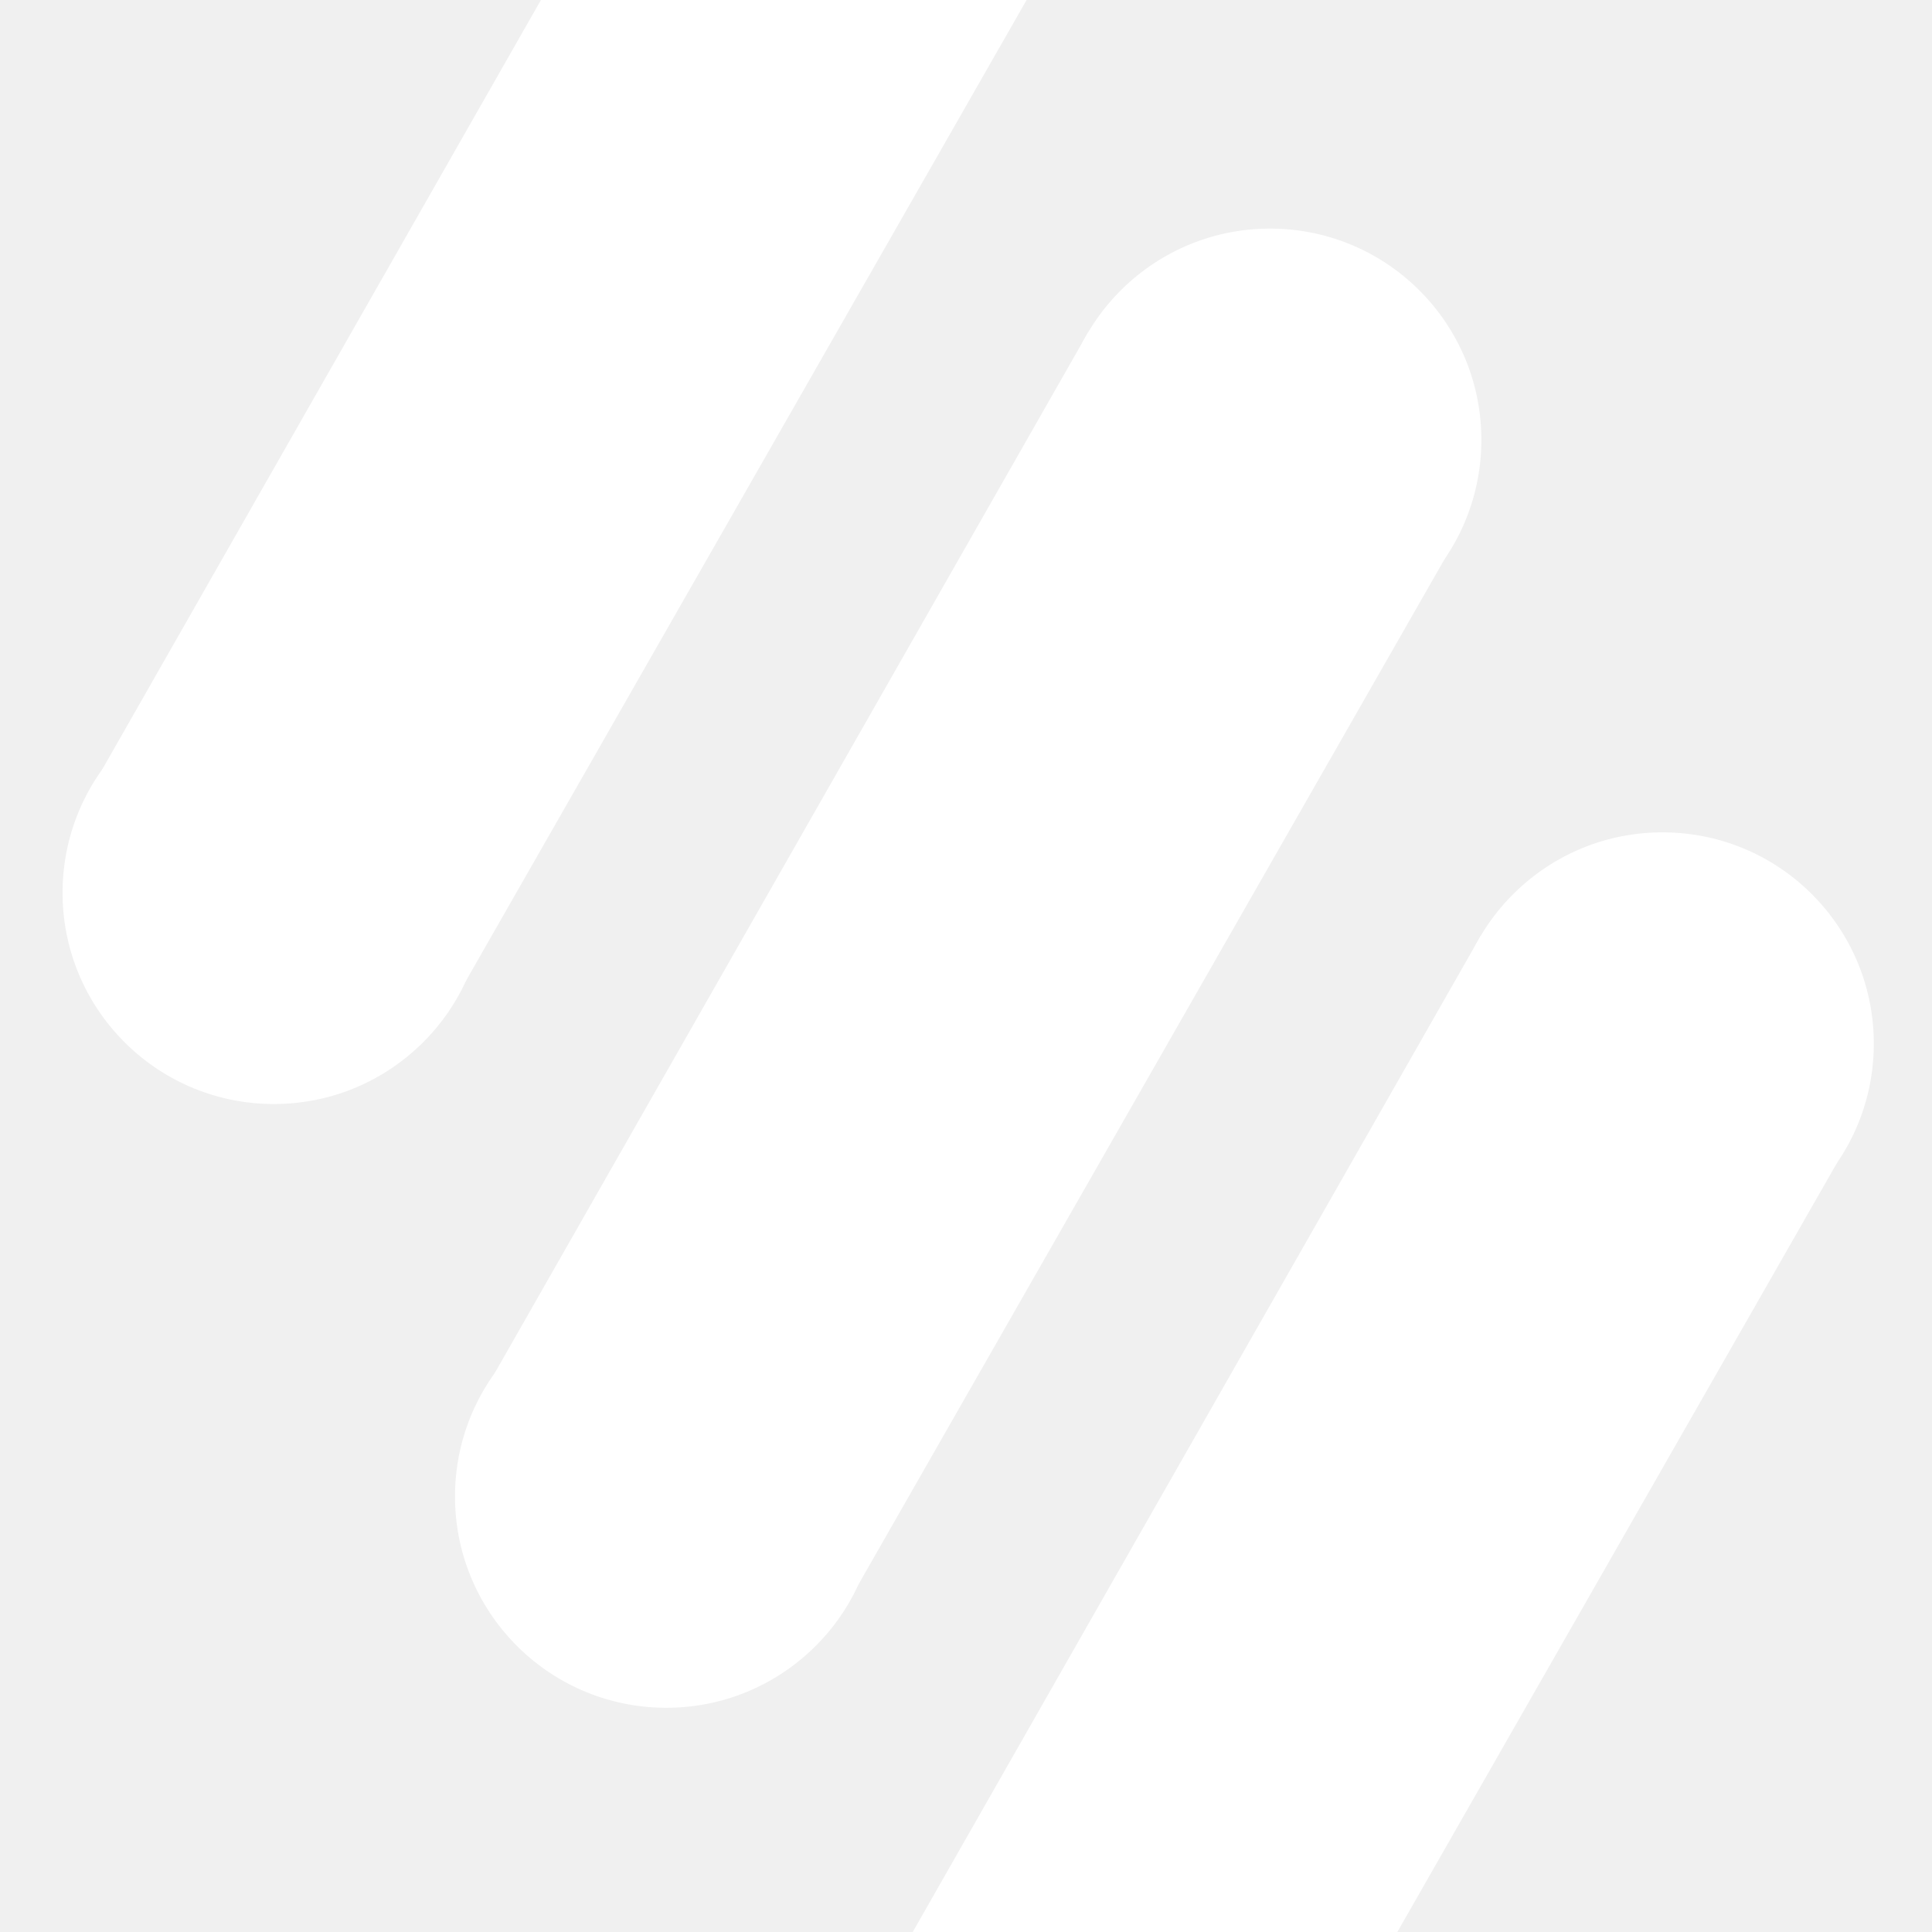
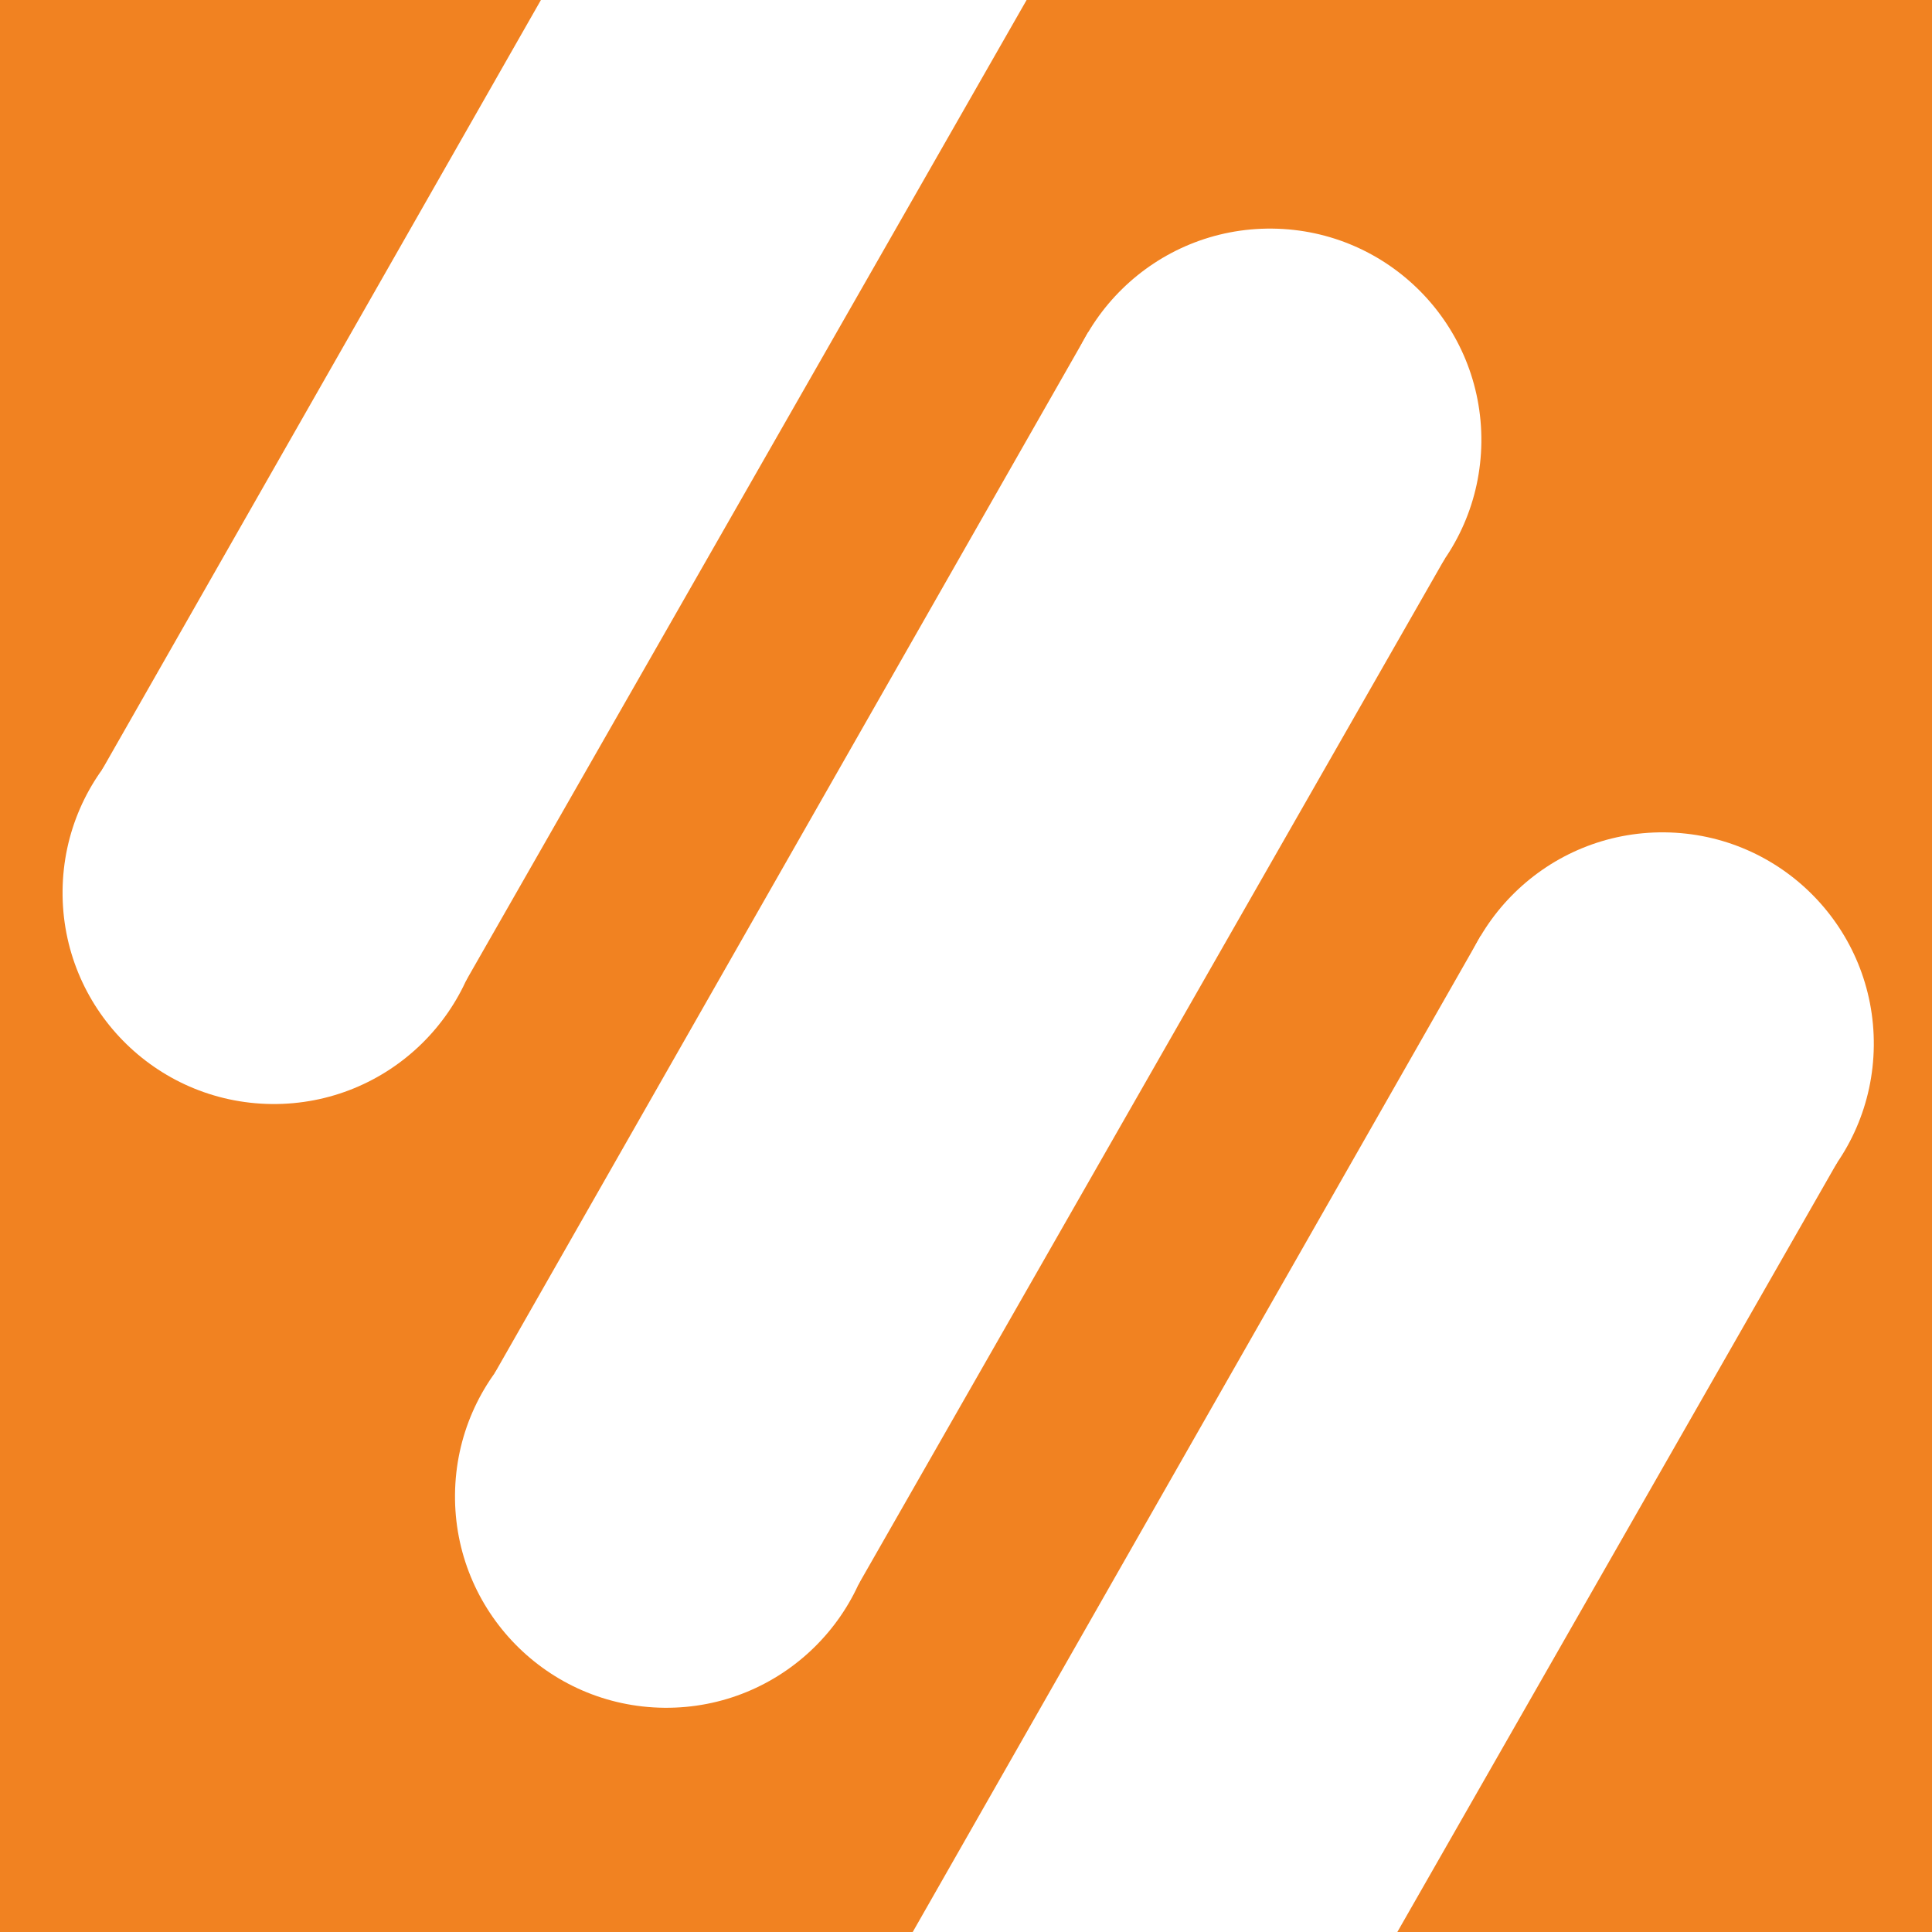
<svg xmlns="http://www.w3.org/2000/svg" width="128" height="128" viewBox="0 0 128 128" fill="none">
-   <g clip-path="url(#clip0_685:78)">
+   <g clip-path="url(#clip0_688:2)">
+     <rect width="128" height="128" fill="#F18221" />
    <circle cx="44.145" cy="99.145" r="14" transform="rotate(0.596177 44.145 99.1449)" fill="white" />
    <circle cx="84.145" cy="29.145" r="14" transform="rotate(0.596177 84.145 29.1449)" fill="white" />
    <path d="M72.1 22L95.73 37L56.86 105L32.76 91L72.1 22Z" fill="white" />
-     <circle cx="18.145" cy="59.145" r="14" transform="rotate(0.596177 18.145 59.1449)" fill="white" />
-     <circle cx="58.145" cy="-10.855" r="14" transform="rotate(0.596177 58.145 -10.8551)" fill="white" />
+     <circle cx="18.145" cy="59.145" r="14" transform="rotate(0.596177 18.1449 59.1449)" fill="white" />
+     <circle cx="58.145" cy="-10.855" r="14" transform="rotate(0.596177 58.1449 -10.8551)" fill="white" />
    <path d="M46.1 -18L69.73 -3L30.86 65L6.76 51L46.1 -18Z" fill="white" />
    <circle cx="70.145" cy="139.145" r="14" transform="rotate(0.596177 70.145 139.145)" fill="white" />
    <circle cx="110.145" cy="69.145" r="14" transform="rotate(0.596177 110.145 69.1449)" fill="white" />
    <path d="M98.1 62L121.73 77L82.86 145L58.76 131L98.1 62Z" fill="white" />
  </g>
  <defs>
-     <clipPath id="clip0_685:78">
+     <clipPath id="clip0_688:2">
      <rect width="128" height="128" fill="white" />
    </clipPath>
  </defs>
</svg>
